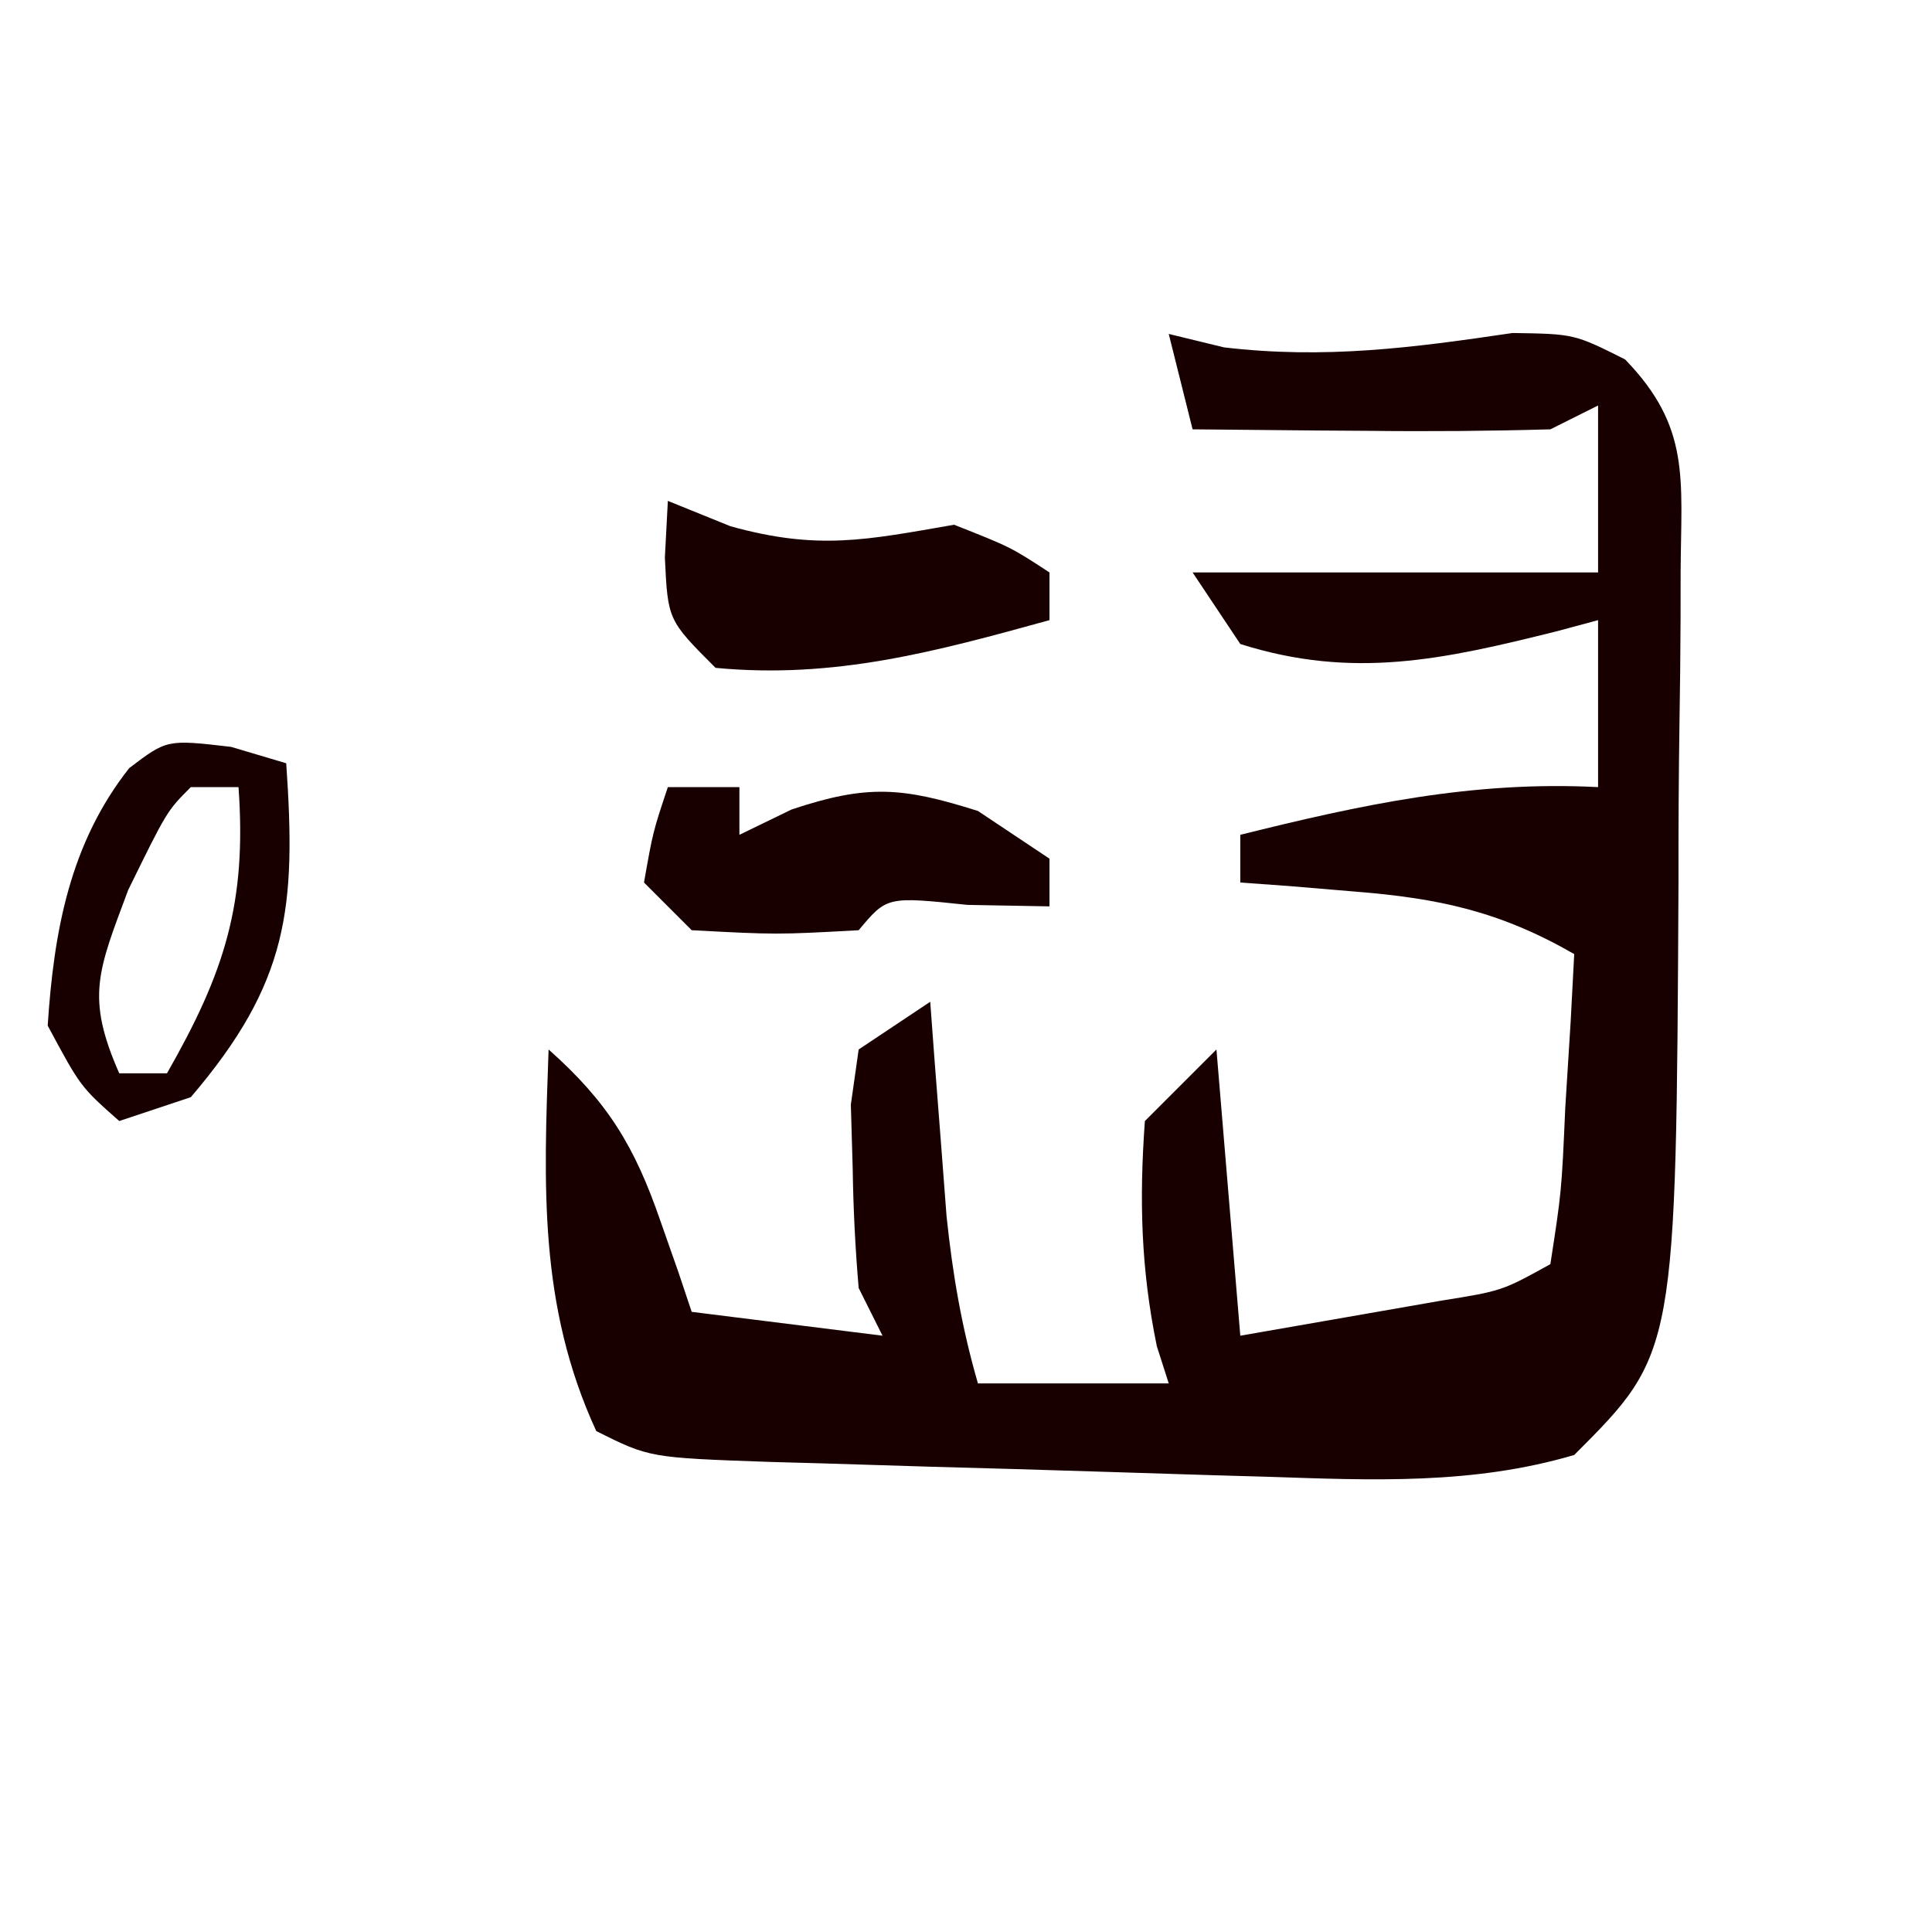
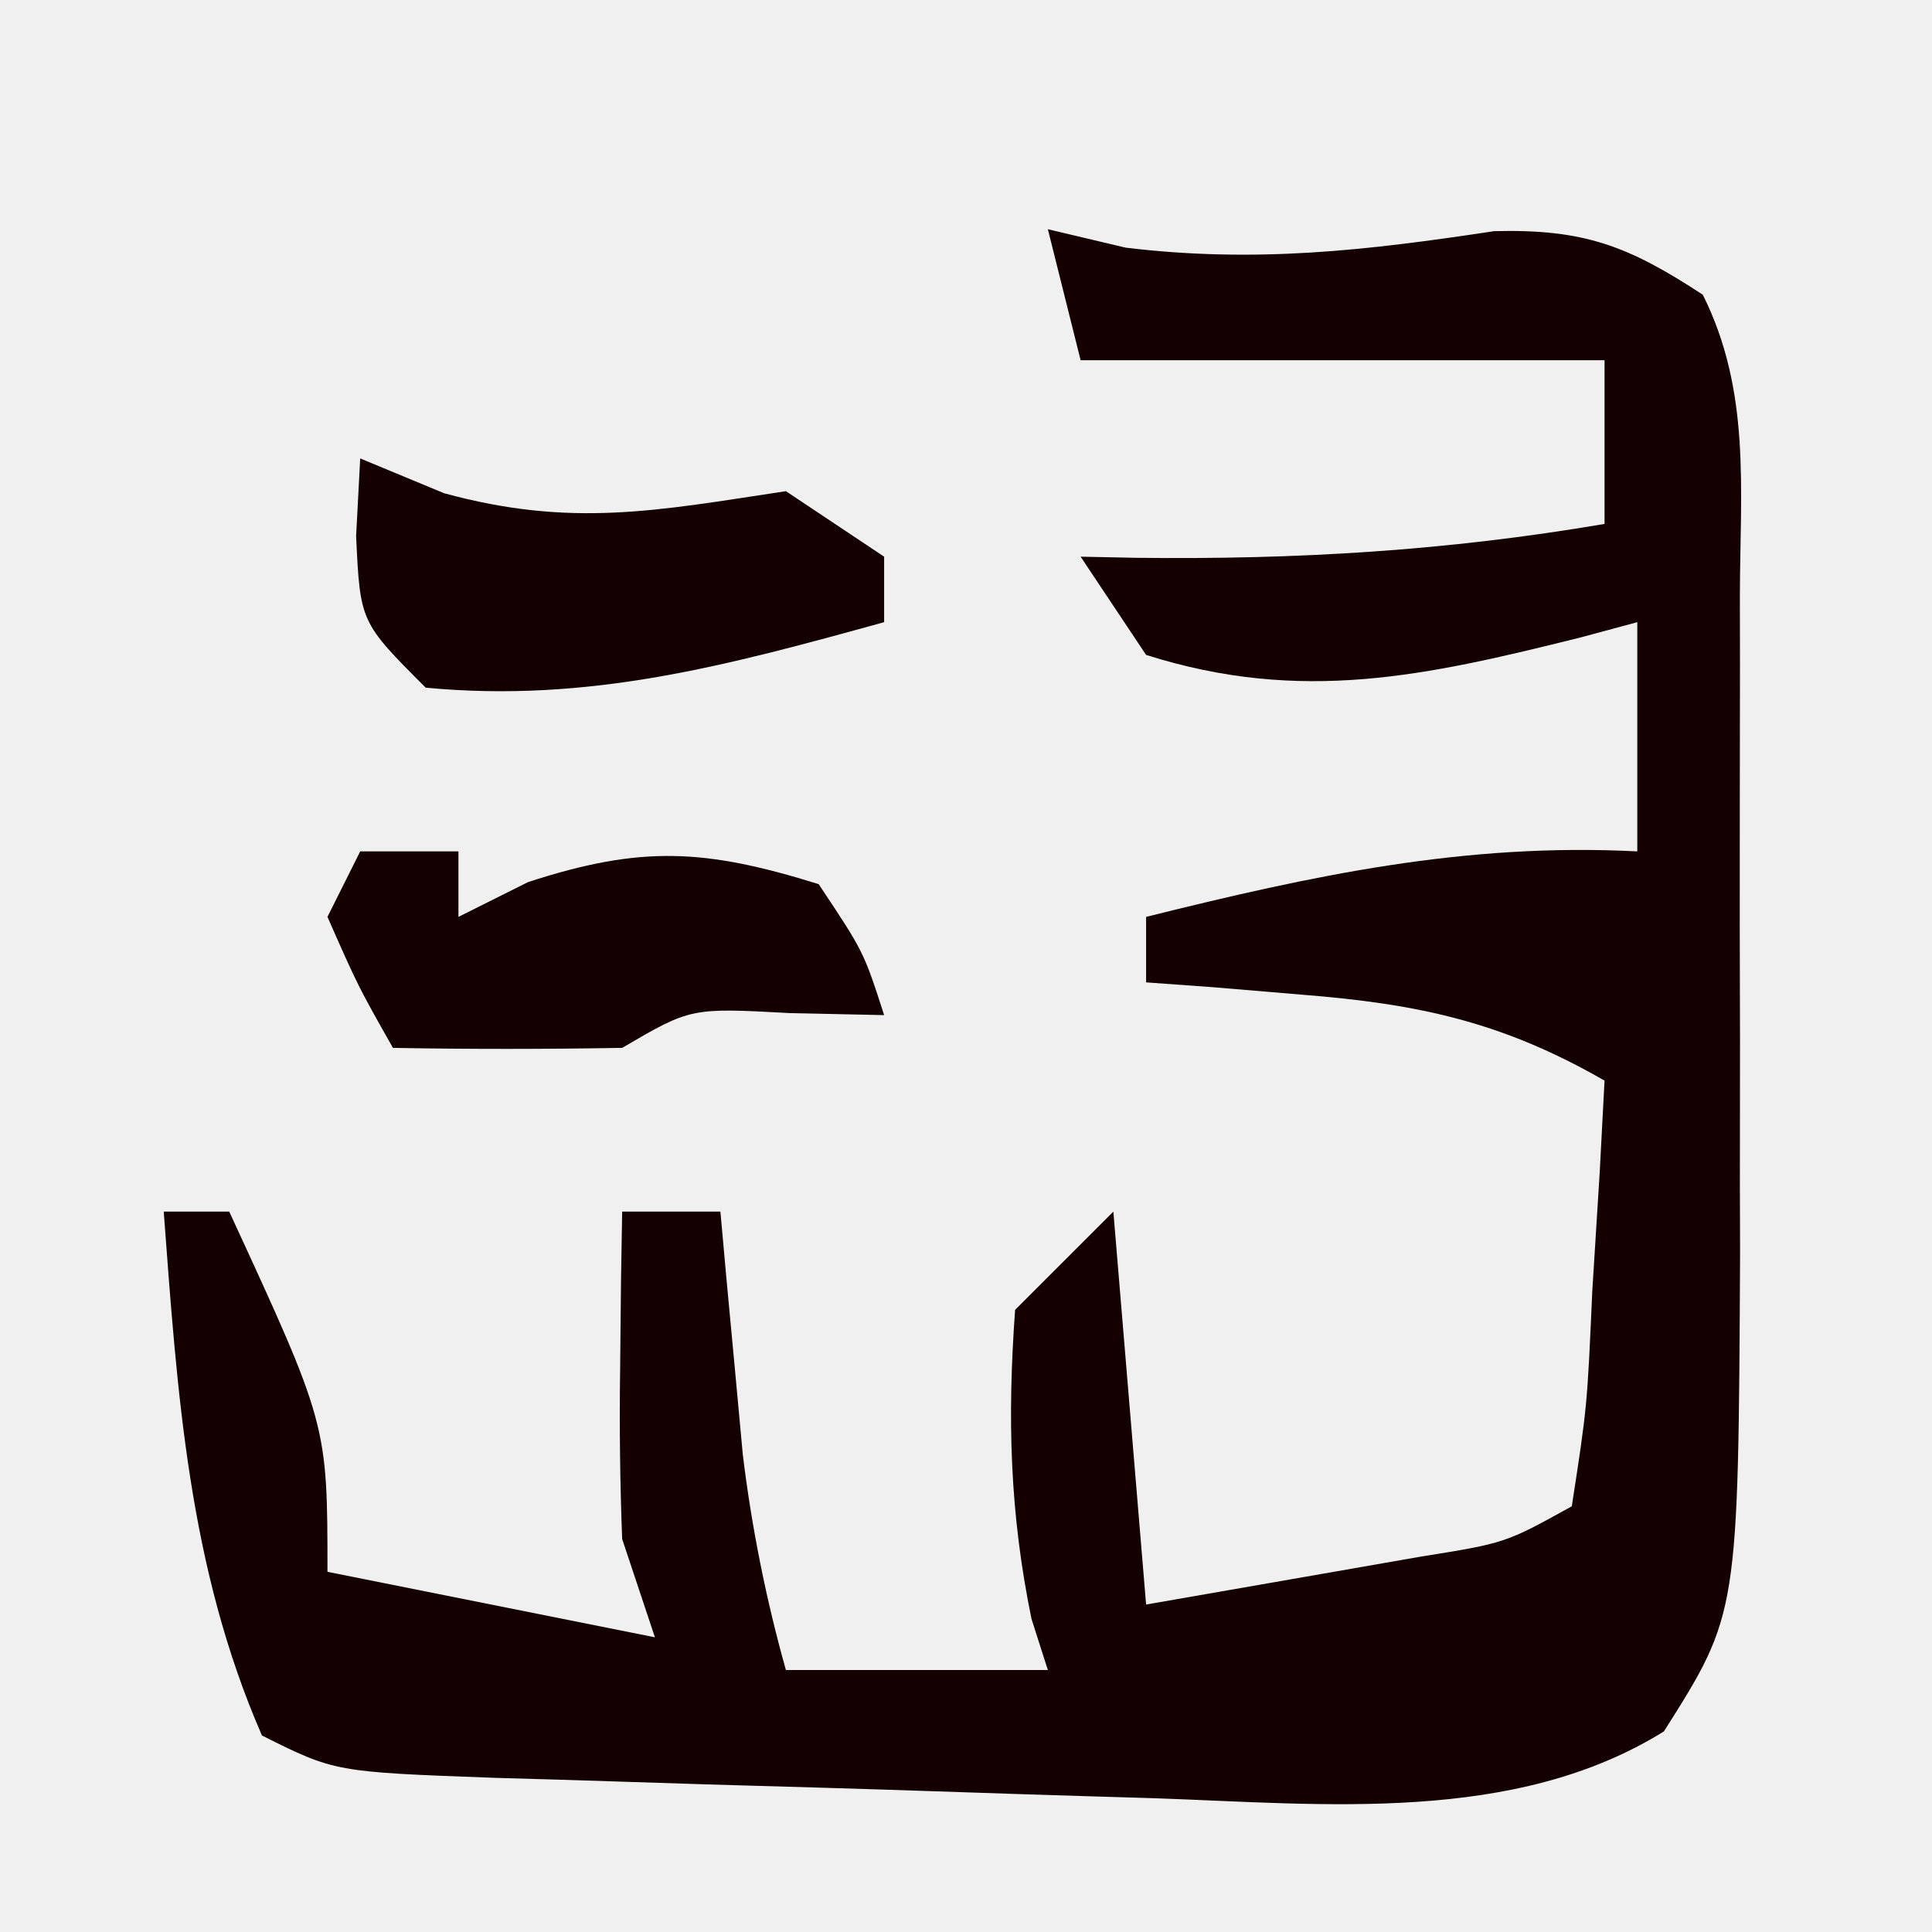
- <svg xmlns="http://www.w3.org/2000/svg" width="81" height="81">
-   <path fill="#FFF" d="M0 0h81v81H0z" />
-   <path fill="#180000" d="m49 14 2.313.563c4.226.5 7.91.02 12.101-.602C66 14 66 14 68.133 15.069c2.75 2.844 2.353 4.973 2.328 8.872l-.003 2.068a336 336 0 0 1-.046 4.34 390 390 0 0 0-.04 6.544c-.1 19.835-.1 19.835-4.372 24.107-4.248 1.255-8.475 1.061-12.855.914l-2.252-.064q-2.343-.069-4.687-.147c-2.396-.078-4.792-.145-7.188-.21l-4.561-.141-2.175-.06C27.23 61.114 27.23 61.114 25 60c-2.429-5.263-2.201-10.337-2-16 2.479 2.2 3.612 4.064 4.688 7.188l.761 2.167L29 55l8 1-1-2a71 71 0 0 1-.25-5l-.078-2.687L36 44l3-2 .184 2.484.254 3.266c.08 1.067.162 2.135.246 3.234.257 2.453.634 4.655 1.316 7.016h8l-.5-1.562c-.666-3.246-.74-6.133-.5-9.438l3-3 1 12 5.375-.937 3.023-.528C62.97 54.123 62.97 54.123 65 53c.47-3.046.47-3.046.625-6.562l.227-3.63L66 40c-3.12-1.793-5.677-2.343-9.25-2.625l-2.703-.227L52 37v-2c5.075-1.263 9.728-2.27 15-2v-7l-1.758.473C60.556 27.64 56.741 28.503 52 27l-2-3h17v-7l-2 1a190 190 0 0 1-7.625.063l-2.14-.014Q52.617 18.029 50 18zM9.688 31.313 12 32c.418 6.054.113 9.182-4 14l-3 1c-1.625-1.437-1.625-1.437-3-4 .257-3.958.93-7.644 3.418-10.797C7 31 7 31 9.688 31.313" />
-   <path fill="#180000" d="M28 33h3v2l2.188-1.062C36.373 32.876 37.835 33 41 34l3 2v2l-3.437-.062C37.184 37.584 37.184 37.584 36 39c-3.437.188-3.437.188-7 0l-2-2c.375-2.125.375-2.125 1-4M28 21l2.625 1.063c3.67 1.02 5.69.578 9.375-.063 2.375.938 2.375.938 4 2v2c-4.77 1.316-9.008 2.475-14 2-2-2-2-2-2.125-4.625z" />
-   <path fill="#FFF" d="M8 33h2c.348 4.877-.583 7.77-3 12H5c-1.411-3.207-.894-4.284.375-7.687C7 34 7 34 8 33" />
+ <svg xmlns="http://www.w3.org/2000/svg" width="59" height="59">
+   <path fill="#140000" d="m32 7 2.375.563c3.968.478 7.328.09 11.258-.504C48.373 6.99 49.724 7.508 52 9c1.475 2.95 1.142 5.936 1.133 9.168l.003 2.16q0 2.27-.006 4.537c-.005 2.296 0 4.591.007 6.887q0 2.208-.004 4.416l.006 2.059c-.053 11.059-.053 11.059-2.327 14.648-4.565 2.834-10.358 2.22-15.546 2.04l-2.18-.065q-2.265-.069-4.528-.147c-2.315-.078-4.63-.145-6.945-.21l-4.41-.141-2.099-.06C10.231 54.114 10.231 54.114 8 53c-2.249-5.158-2.584-10.456-3-16h2c3 6.5 3 6.5 3 11l10 2-1-3a99 99 0 0 1-.062-5.187l.027-2.731L19 37h3l.184 2.047.253 2.703.247 2.672A44 44 0 0 0 24 51h8l-.5-1.562c-.666-3.246-.74-6.133-.5-9.438l3-3 1 12 5.375-.937 3.023-.528C45.97 47.123 45.97 47.123 48 46c.47-3.046.47-3.046.625-6.562l.227-3.63L49 33c-3.12-1.793-5.677-2.343-9.25-2.625l-2.703-.227L35 30v-2c5.075-1.263 9.728-2.27 15-2v-7l-1.758.473C43.556 20.64 39.741 21.503 35 20l-2-3 1.723.035C39.607 17.092 44.185 16.82 49 16v-5H33z" />
+   <path fill="#140000" d="M11 26h3v2l2.125-1.062c3.464-1.13 5.409-1.016 8.875.062 1.375 2.063 1.375 2.063 2 4l-2.875-.062C21.093 30.774 21.093 30.774 19 32c-2.333.04-4.667.043-7 0-1.062-1.875-1.062-1.875-2-4zM11 14l2.563 1.063C17.46 16.125 20.052 15.596 24 15l3 2v2c-4.77 1.316-9.008 2.475-14 2-2-2-2-2-2.125-4.625z" />
</svg>
